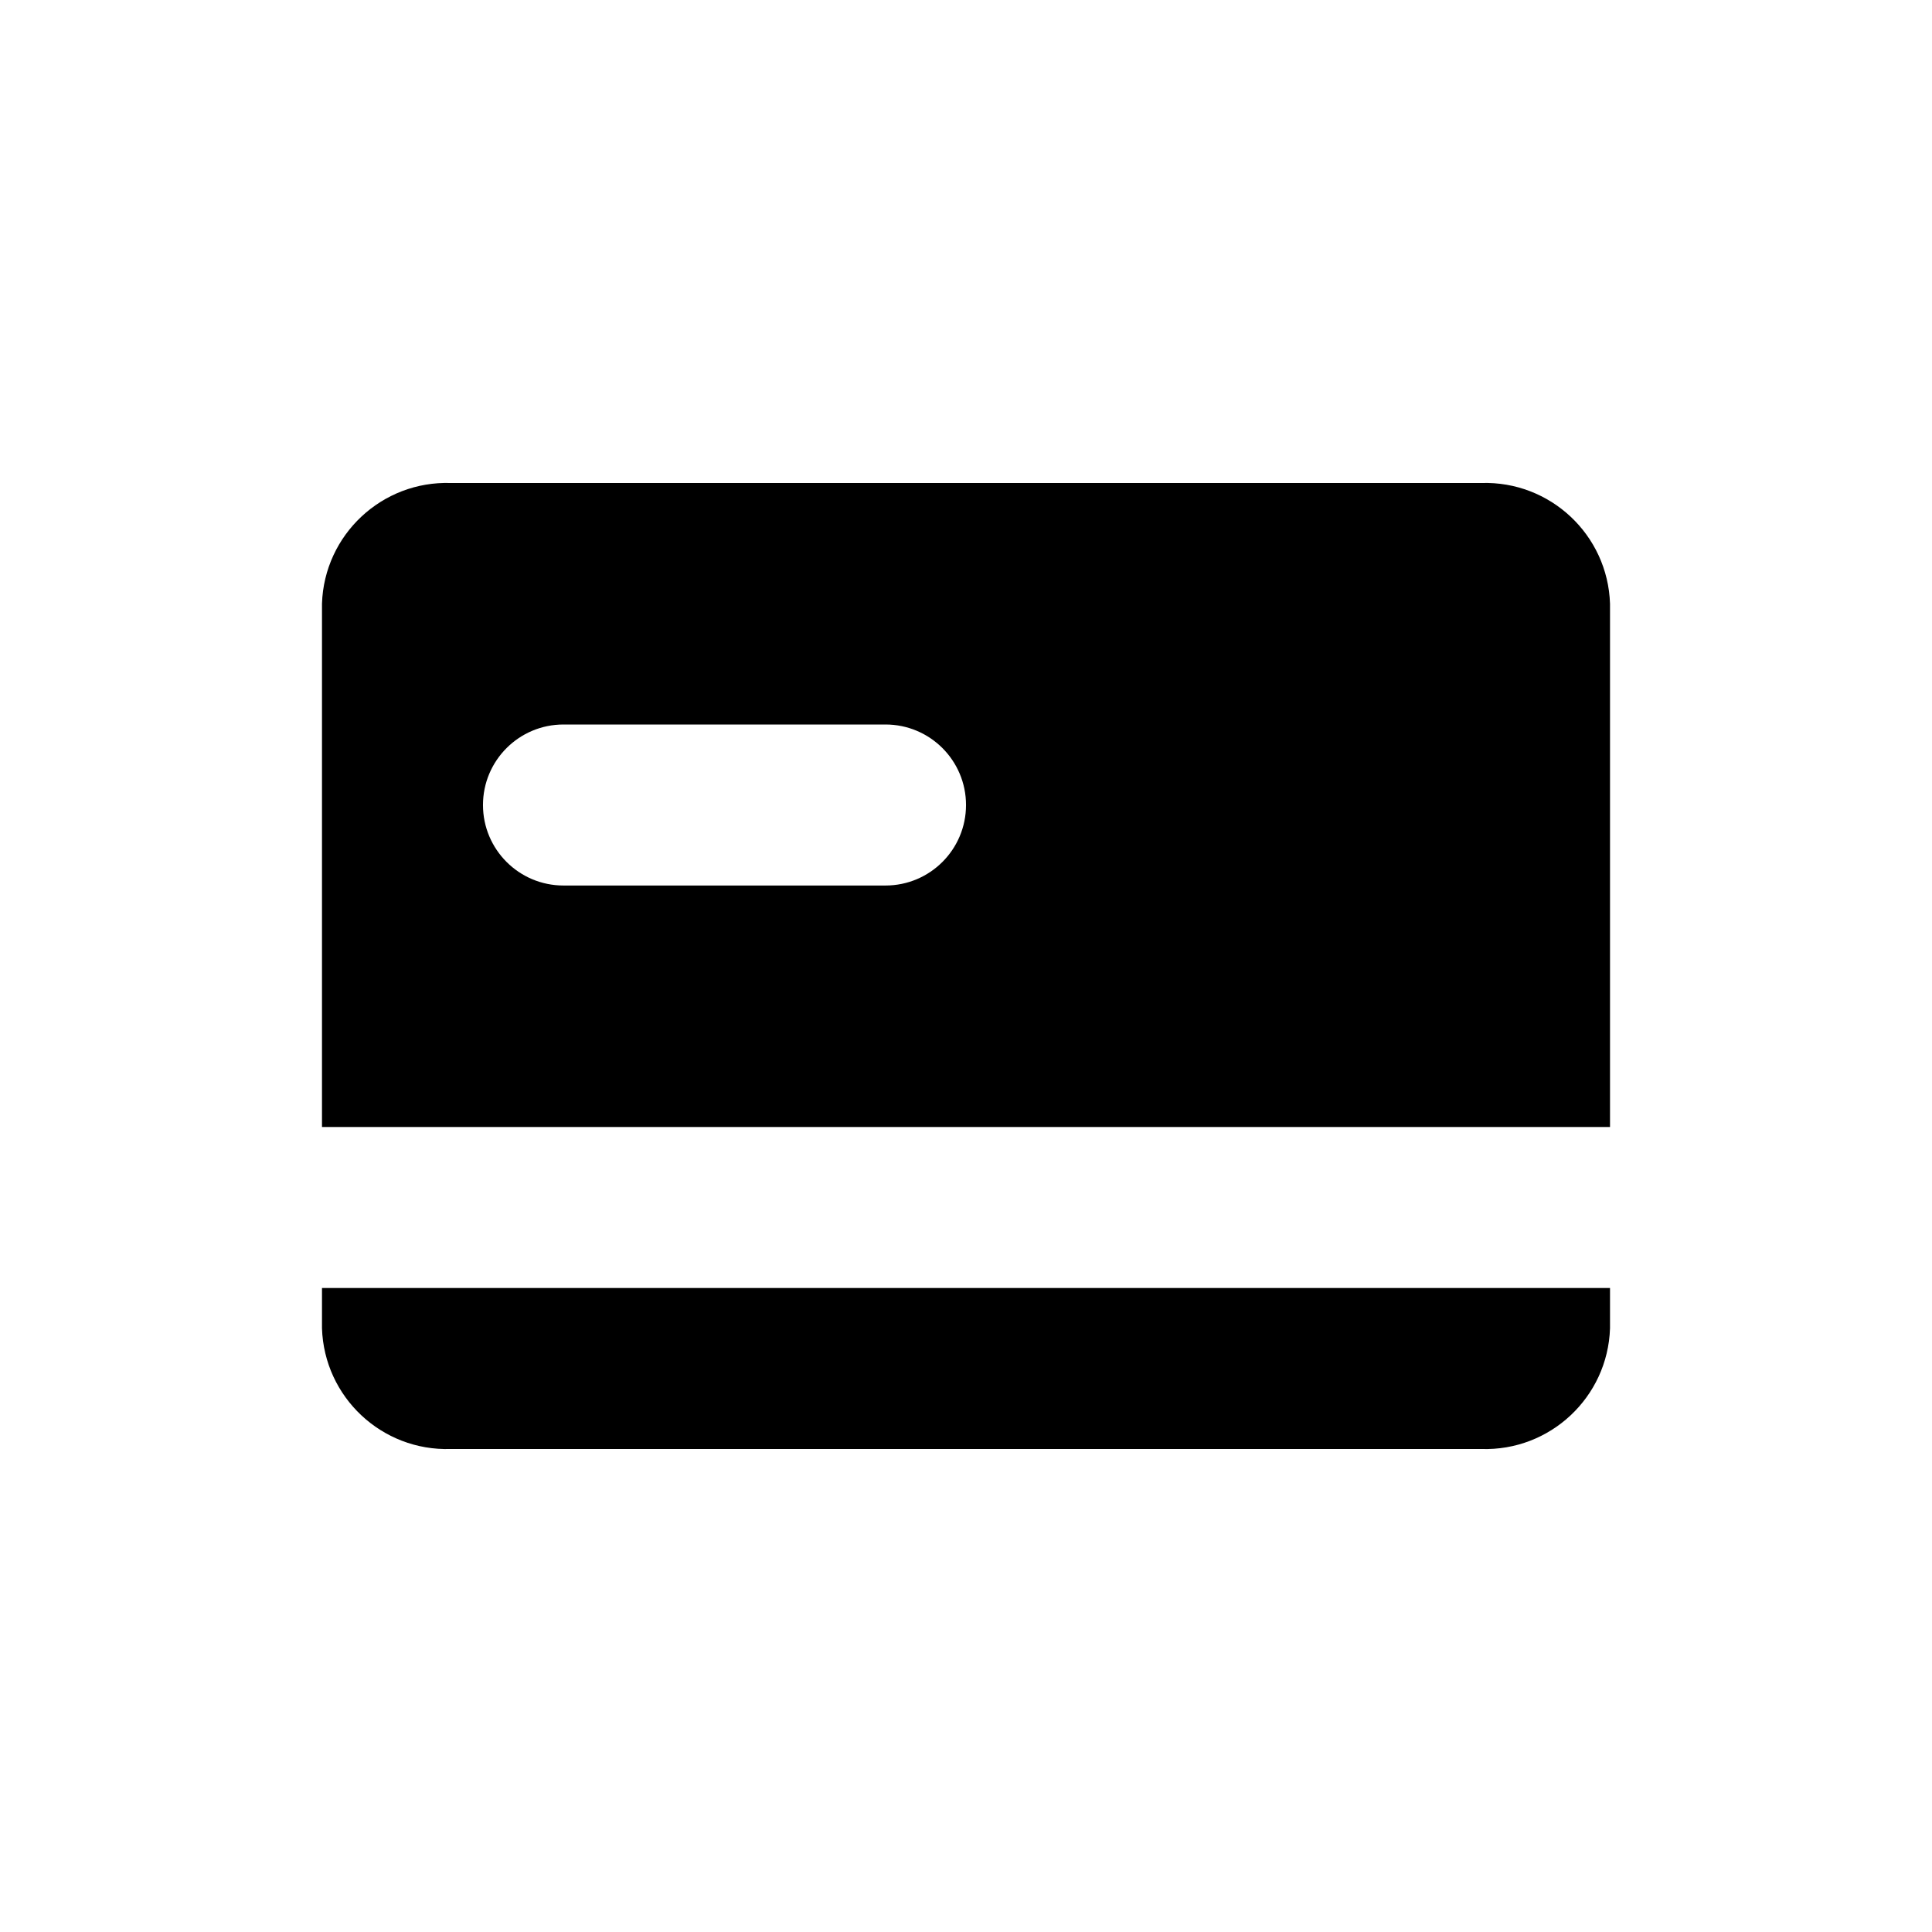
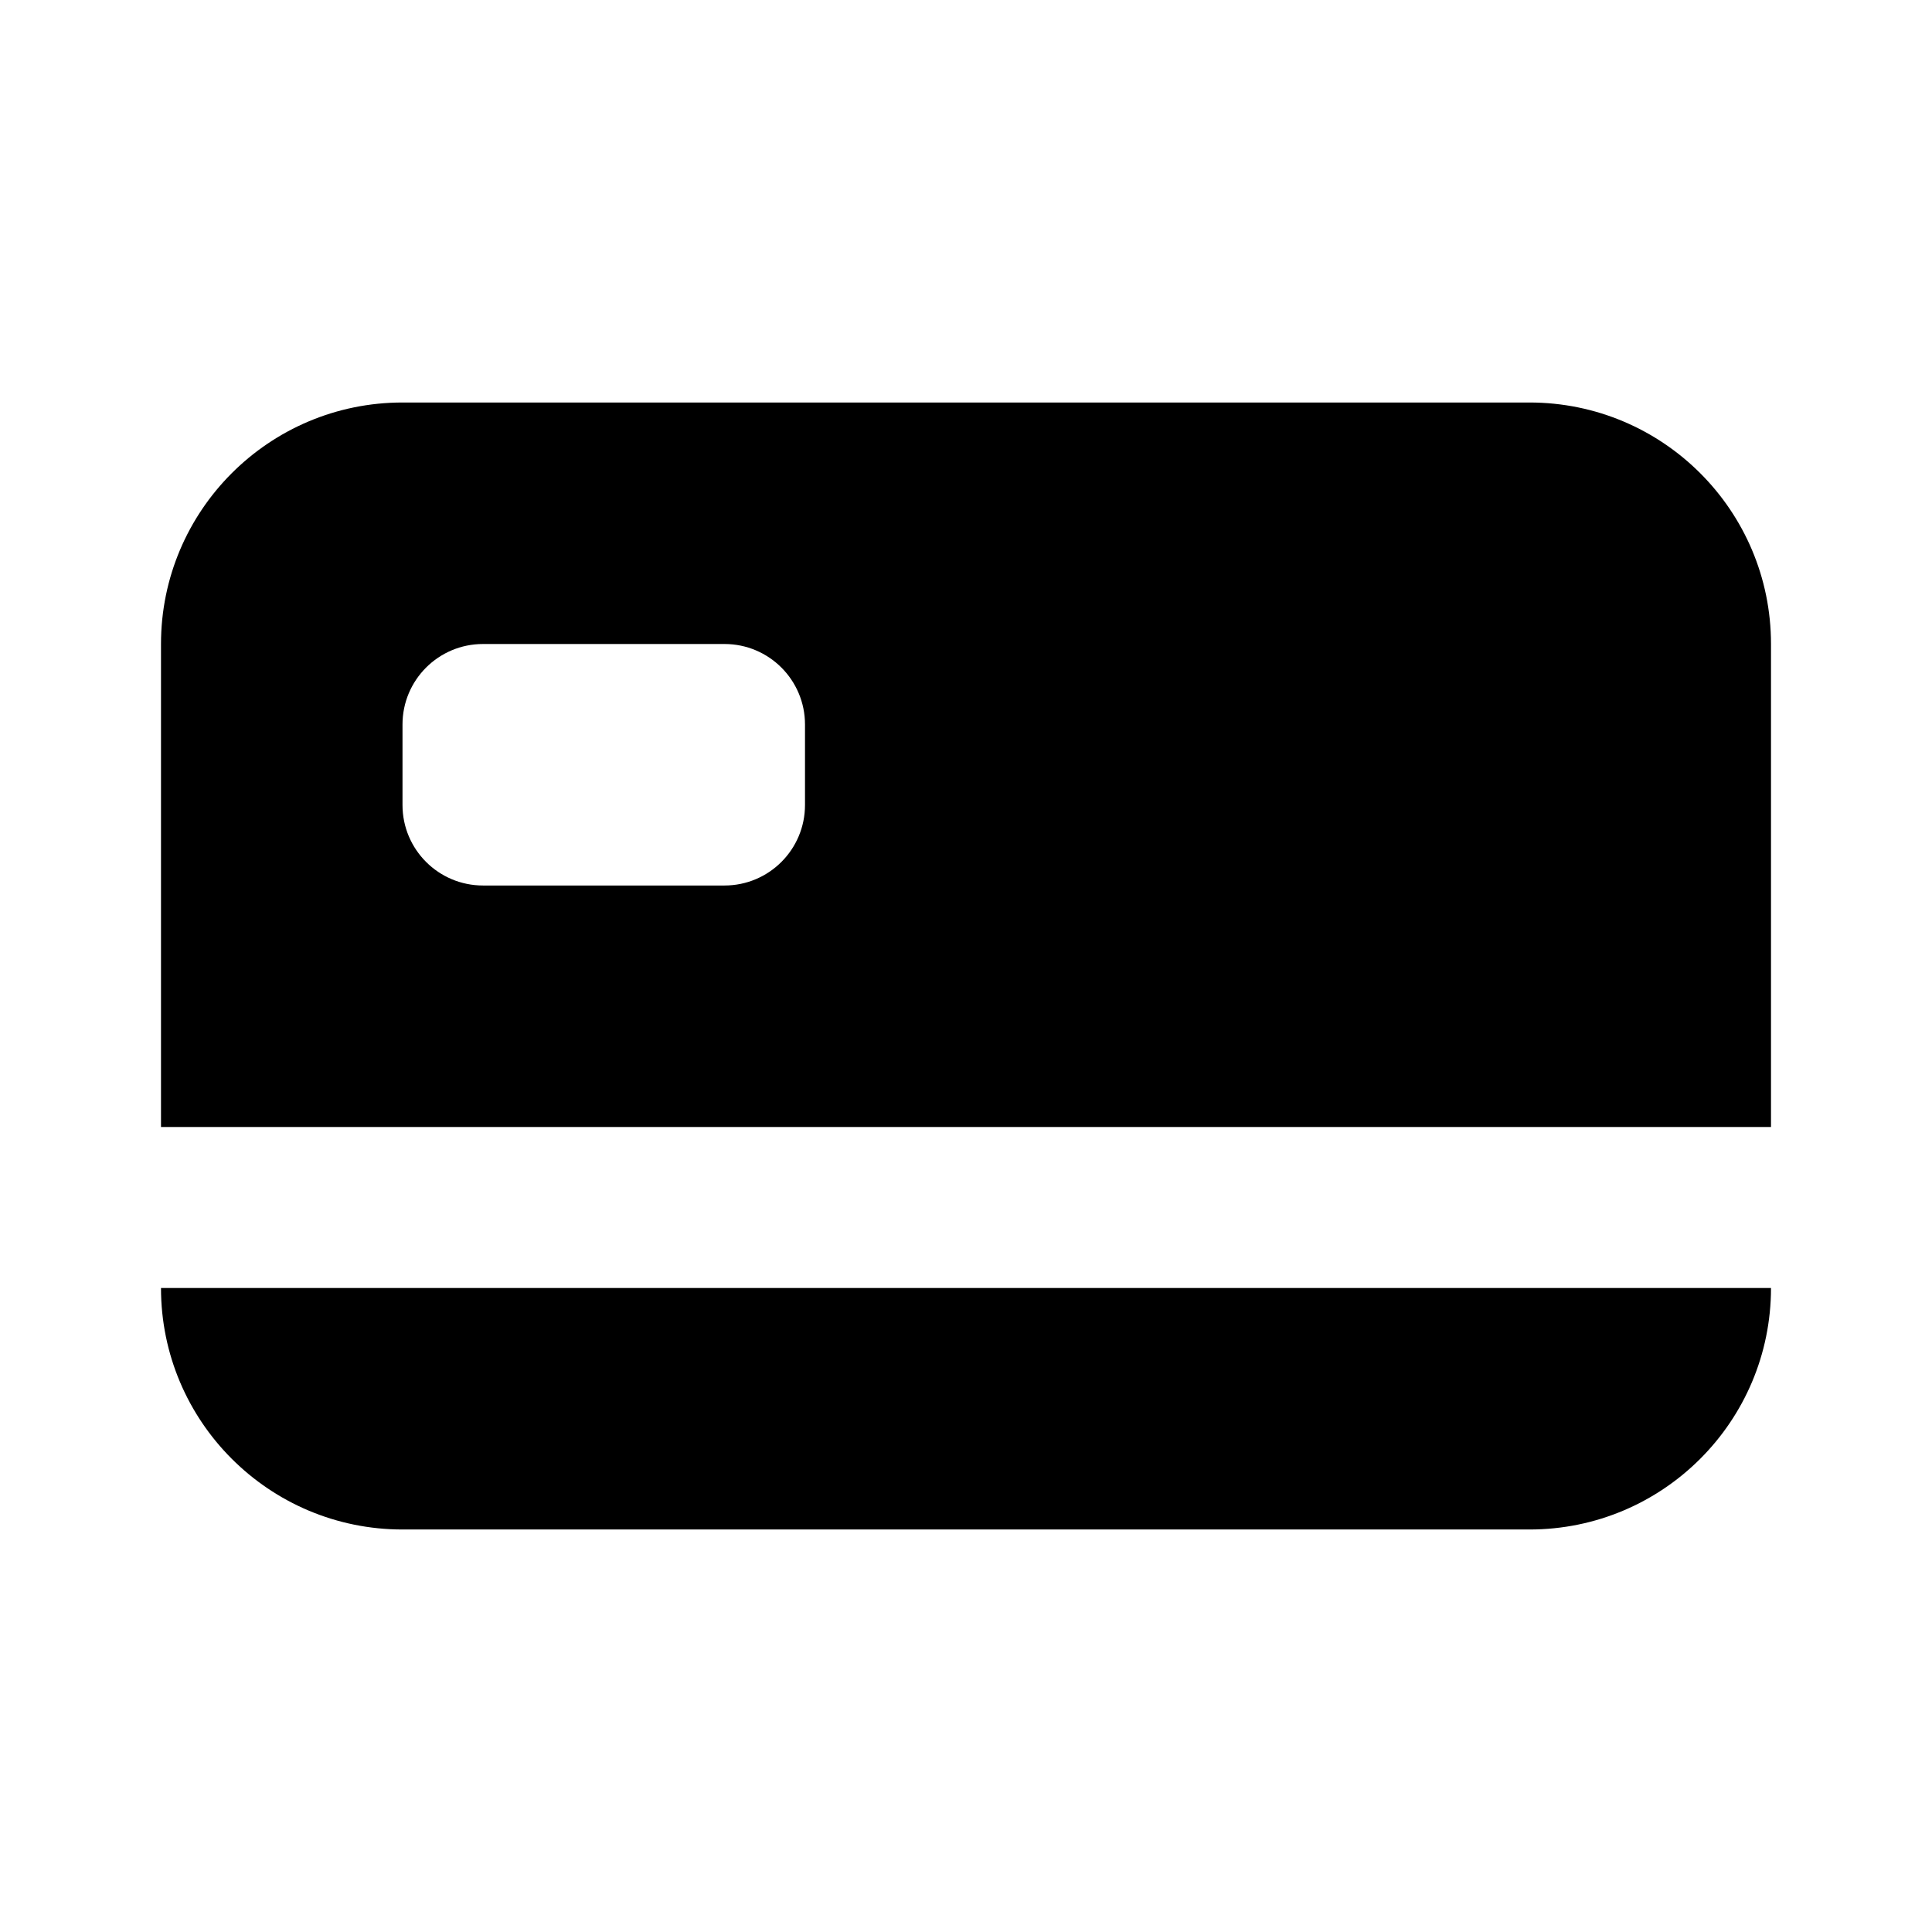
<svg xmlns="http://www.w3.org/2000/svg" viewBox="0 0 512 512">
-   <path d="M85.33 352a33.07 33.07 0 0 0 34.1 32h273.1a33.07 33.07 0 0 0 34.14-31.97v-10.7H85.33V352zm307.24-224h-273.1a33.07 33.07 0 0 0-34.14 31.96V298.67h341.34V160a33.07 33.07 0 0 0-34.1-32zm-157.9 106.67h-85.34a21.33 21.33 0 0 1 0-42.67h85.34a21.33 21.33 0 0 1 0 42.67z" />
+   <path fill-rule="evenodd" clip-rule="evenodd" d="M42.666 170.667C42.666 135.321 71.32 106.667 106.667 106.667H405.333C440.679 106.667 469.333 135.321 469.333 170.667V298.667H42.666V170.667ZM128 170.667C116.218 170.667 106.667 180.218 106.667 192V213.333C106.667 225.115 116.218 234.667 128 234.667H192C203.782 234.667 213.333 225.115 213.333 213.333V192C213.333 180.218 203.782 170.667 192 170.667H128Z" fill="black" />
+   <path d="M42.666 341.333H469.333C469.333 376.68 440.679 405.333 405.333 405.333H106.666C71.32 405.333 42.666 376.68 42.666 341.333Z" fill="black" />
</svg>
